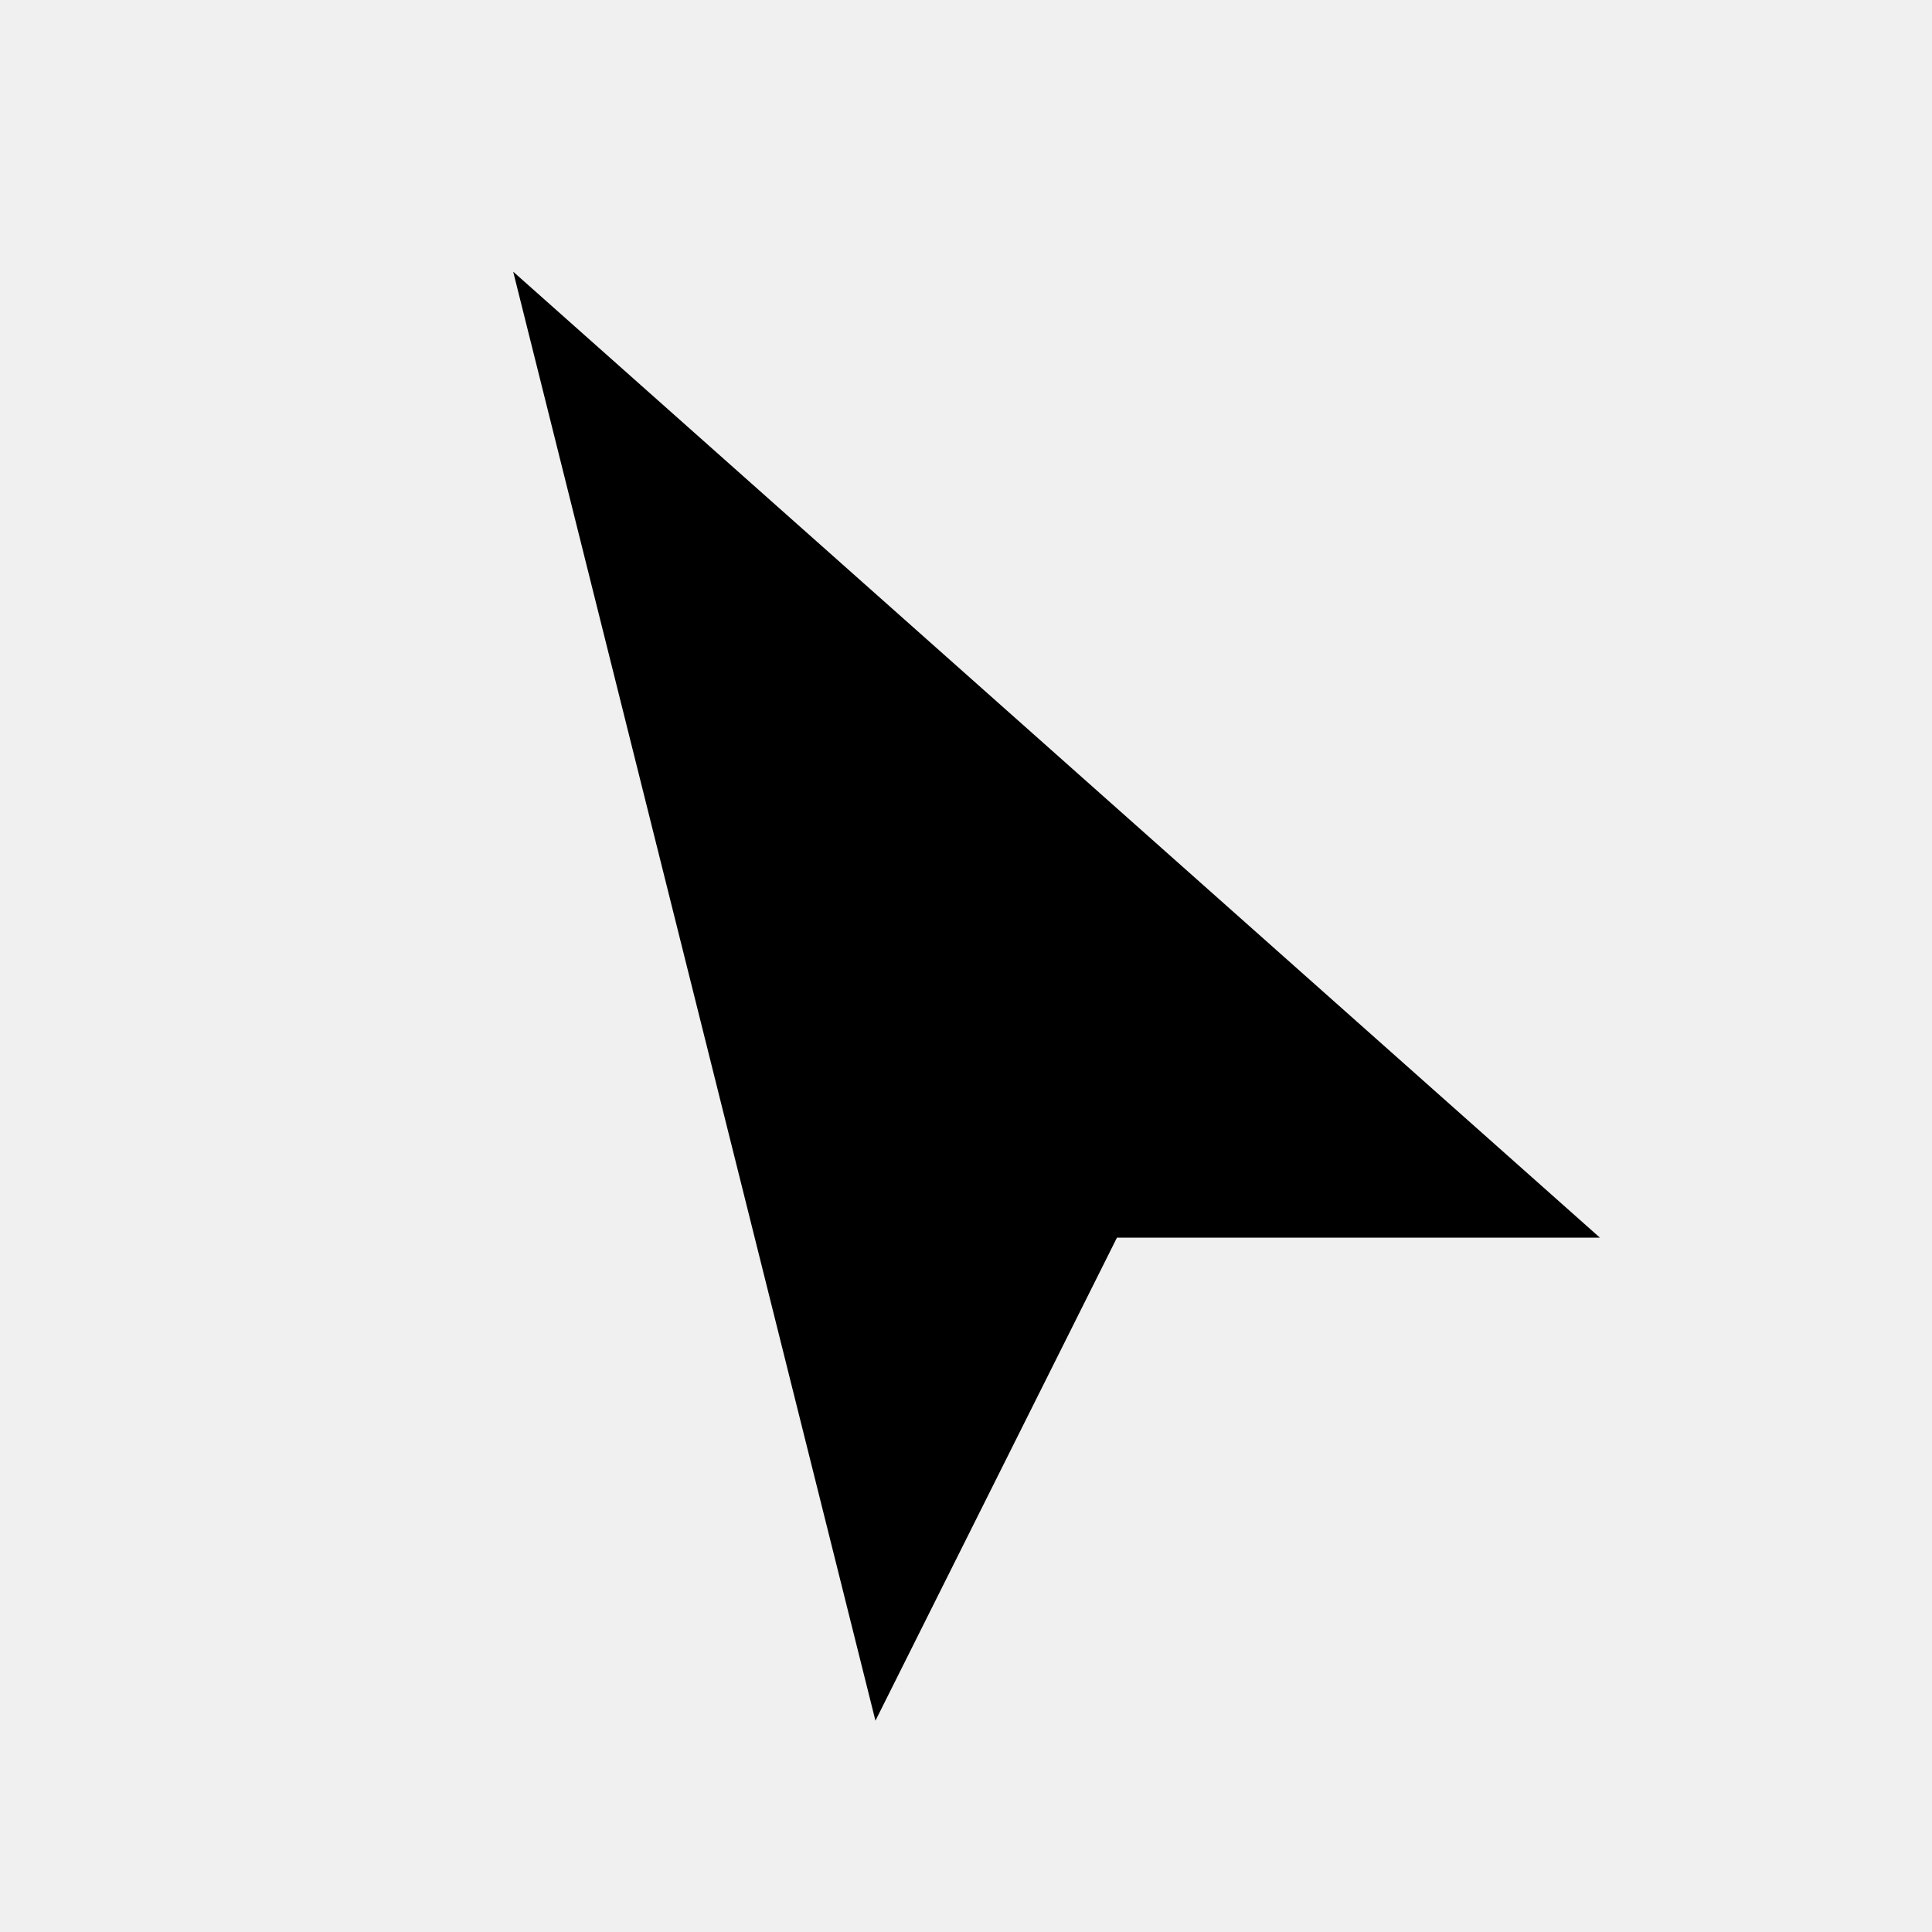
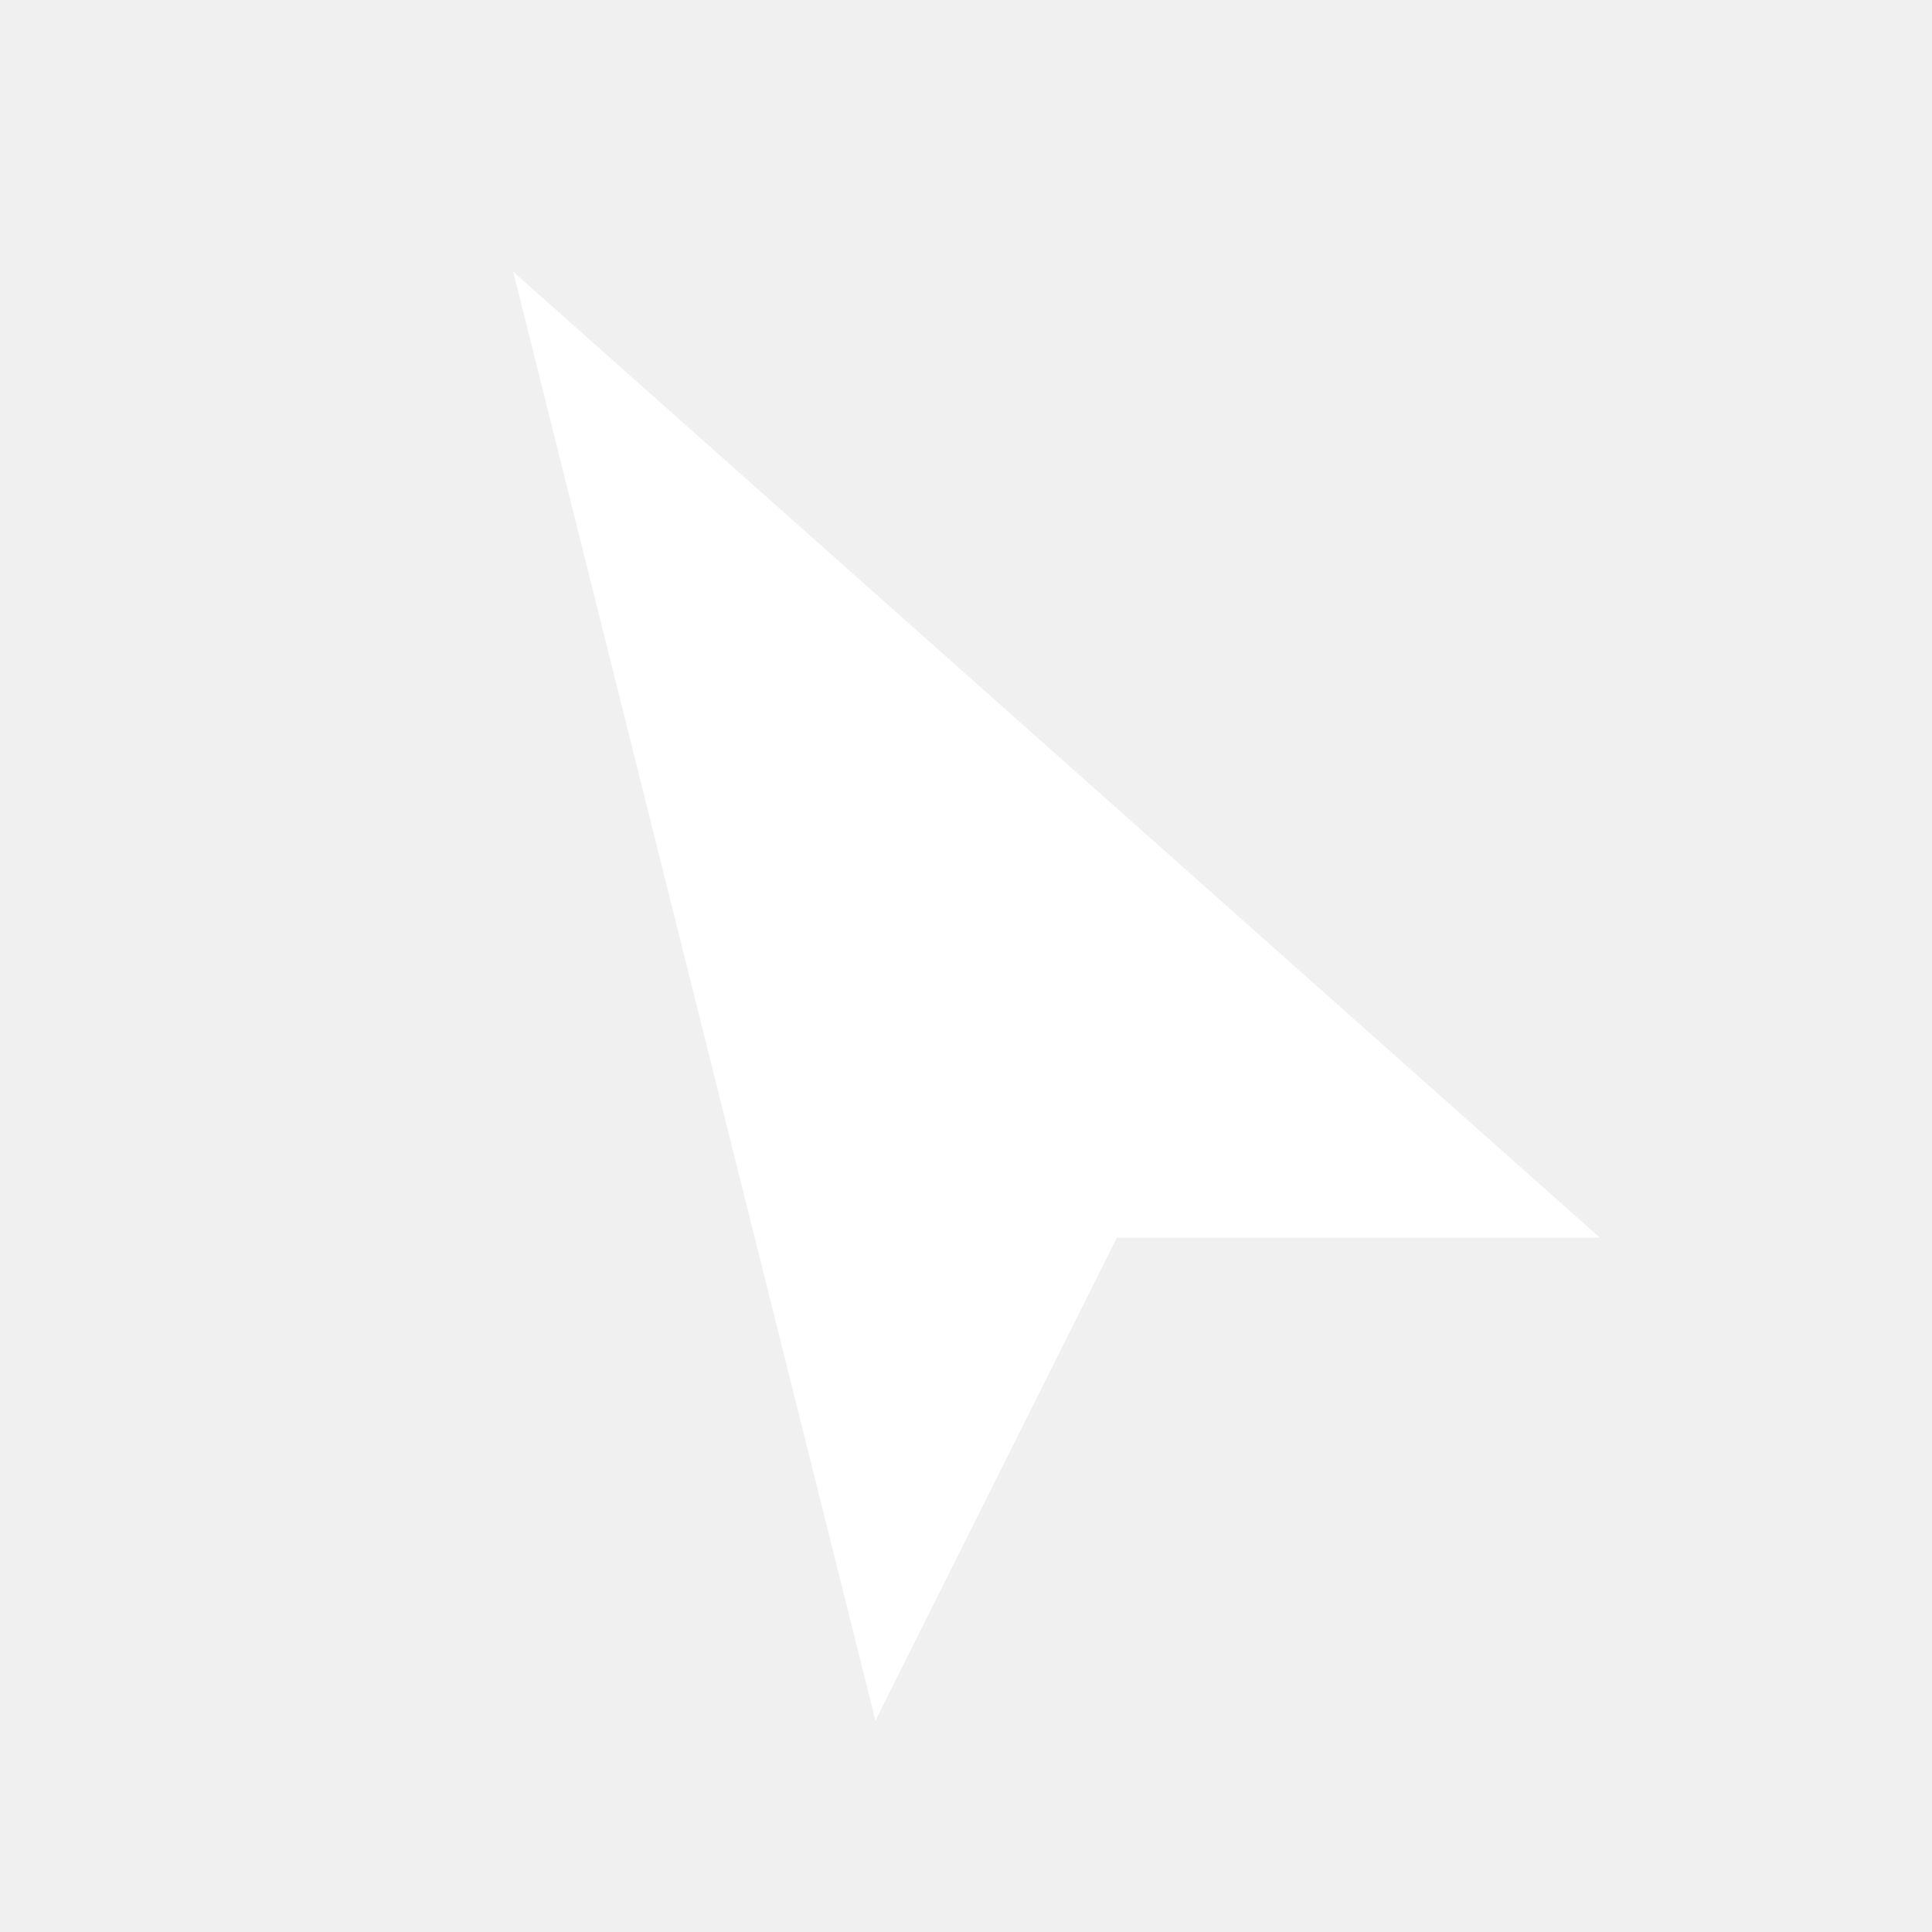
<svg xmlns="http://www.w3.org/2000/svg" width="32" height="32" viewBox="0 0 32 32" fill="none">
-   <path fill-rule="evenodd" clip-rule="evenodd" d="M8.5 4.5L14.5 28.5L18.5 20.5L26.5 20.5L8.5 4.5Z" fill="black" />
+   <path fill-rule="evenodd" clip-rule="evenodd" d="M8.5 4.5L14.5 28.5L18.5 20.5L26.5 20.5L8.5 4.5Z" fill="white" />
</svg>
